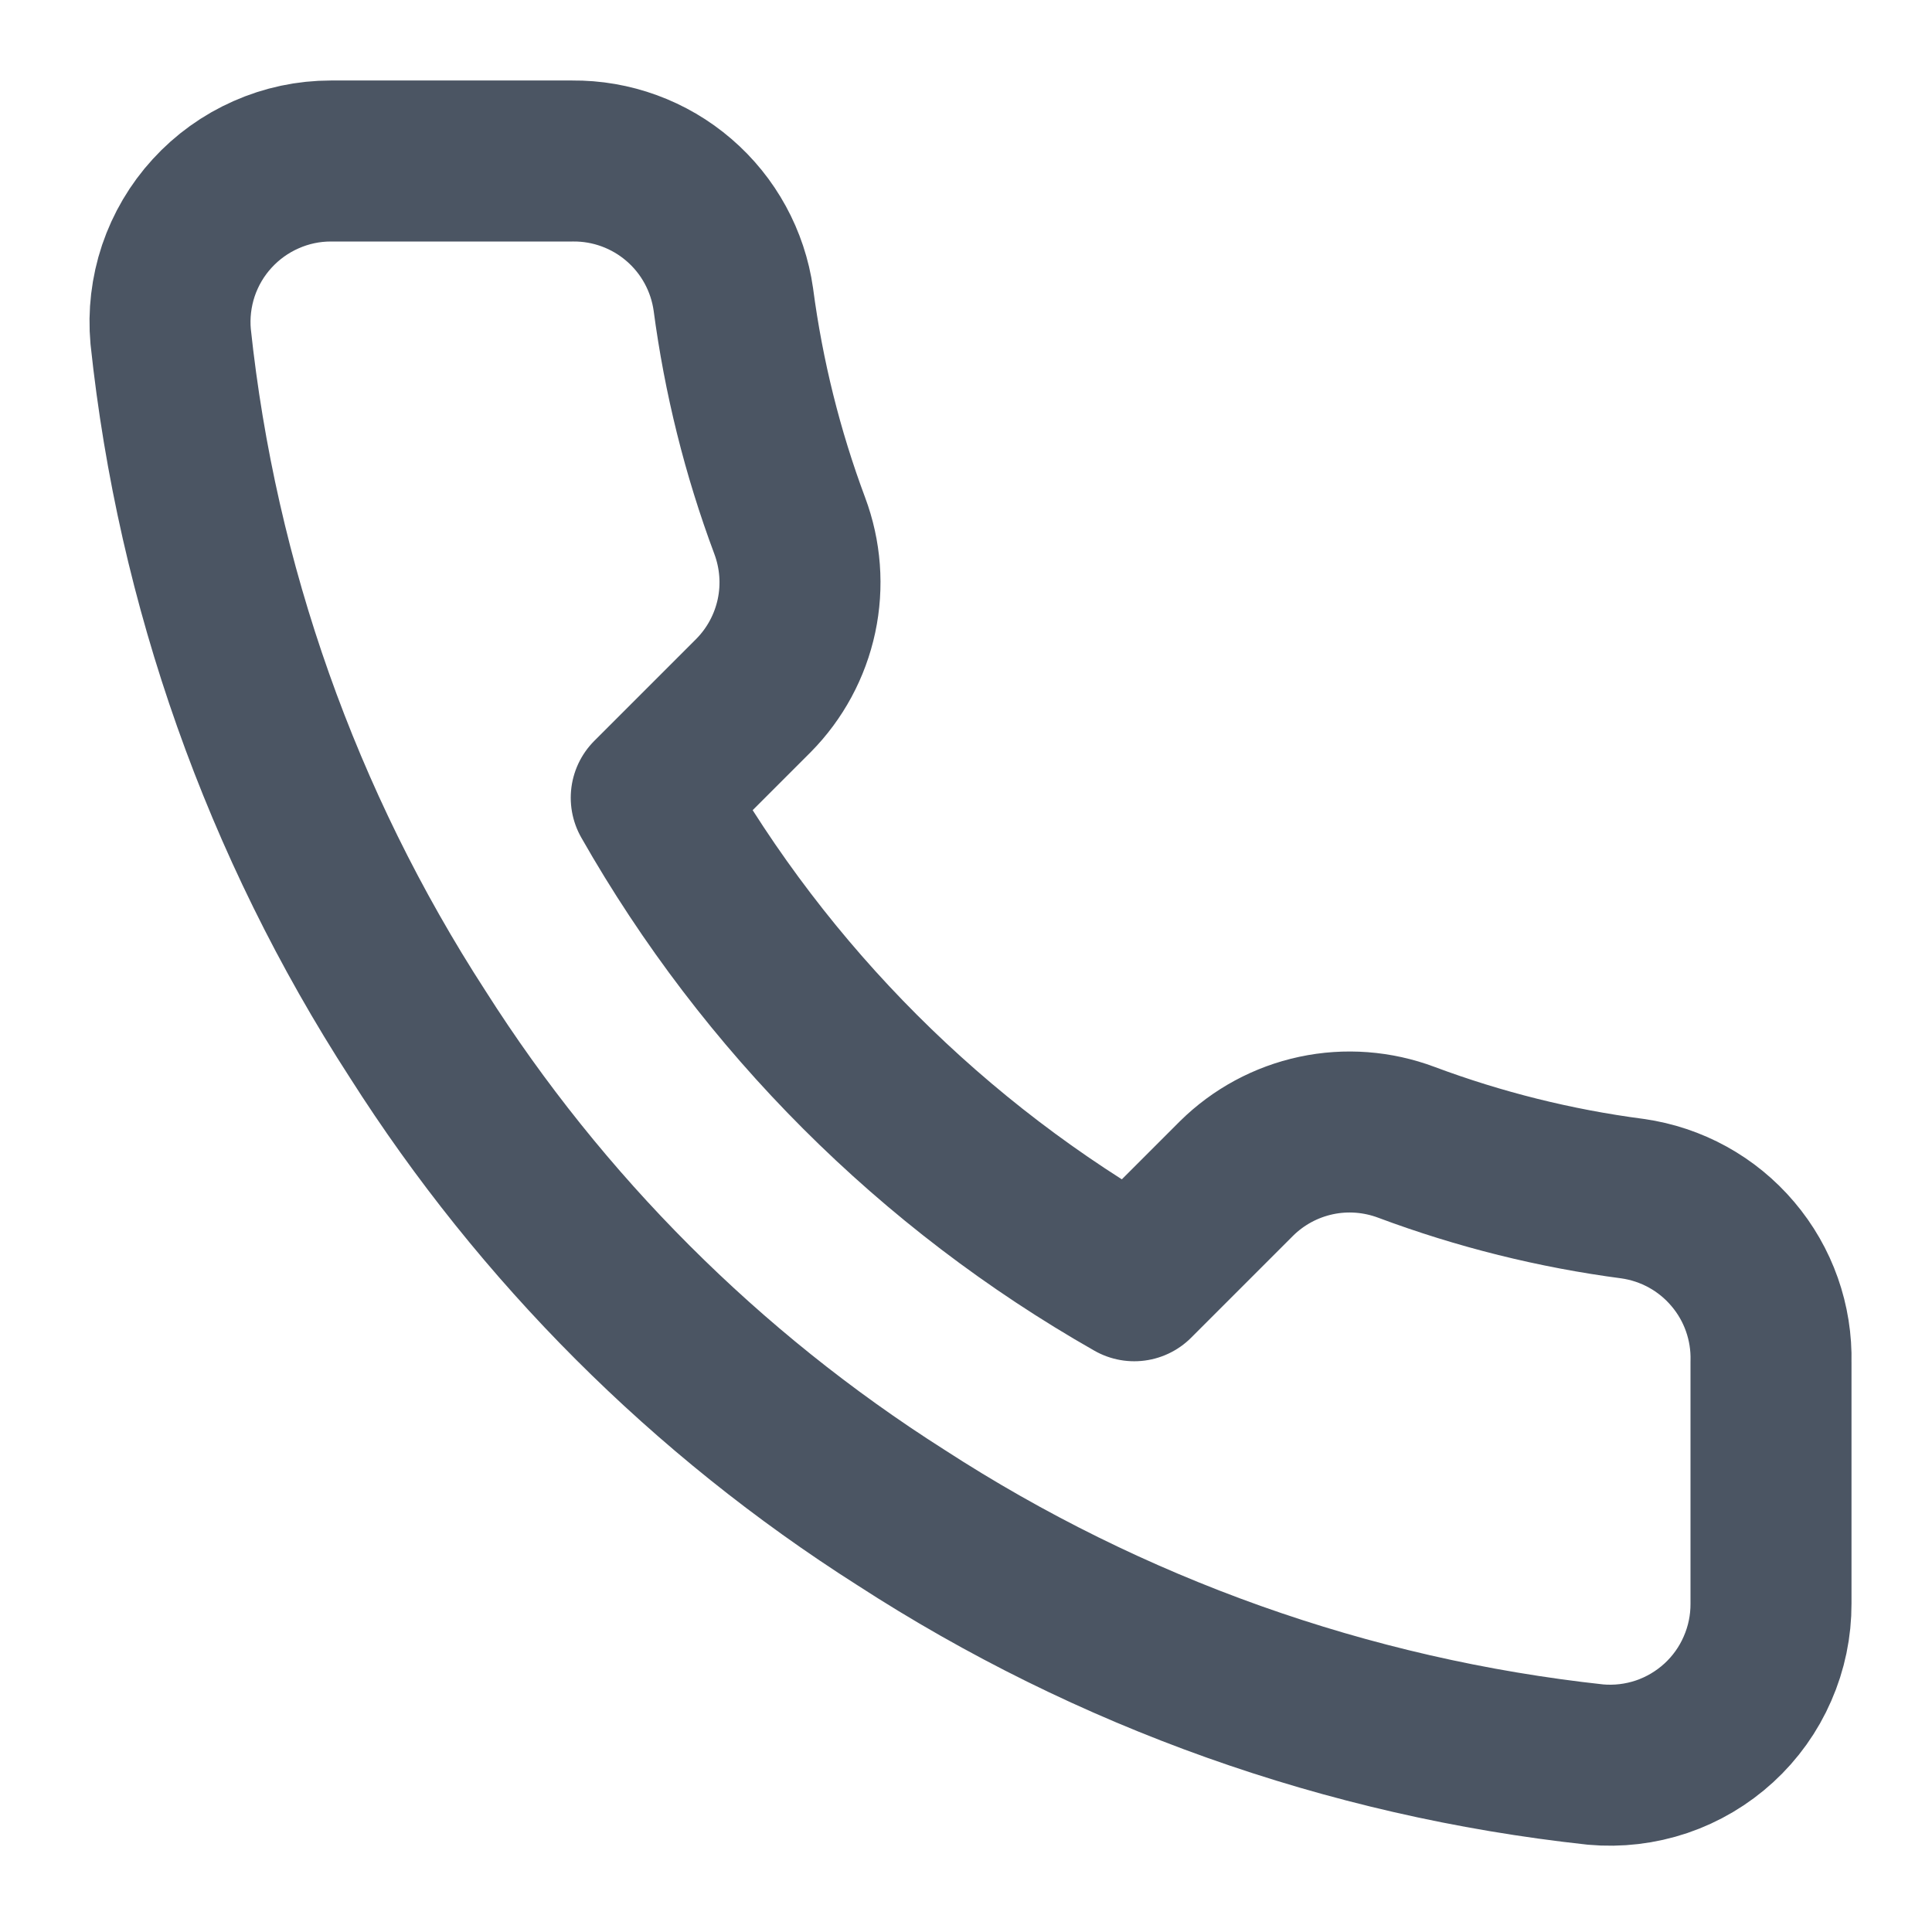
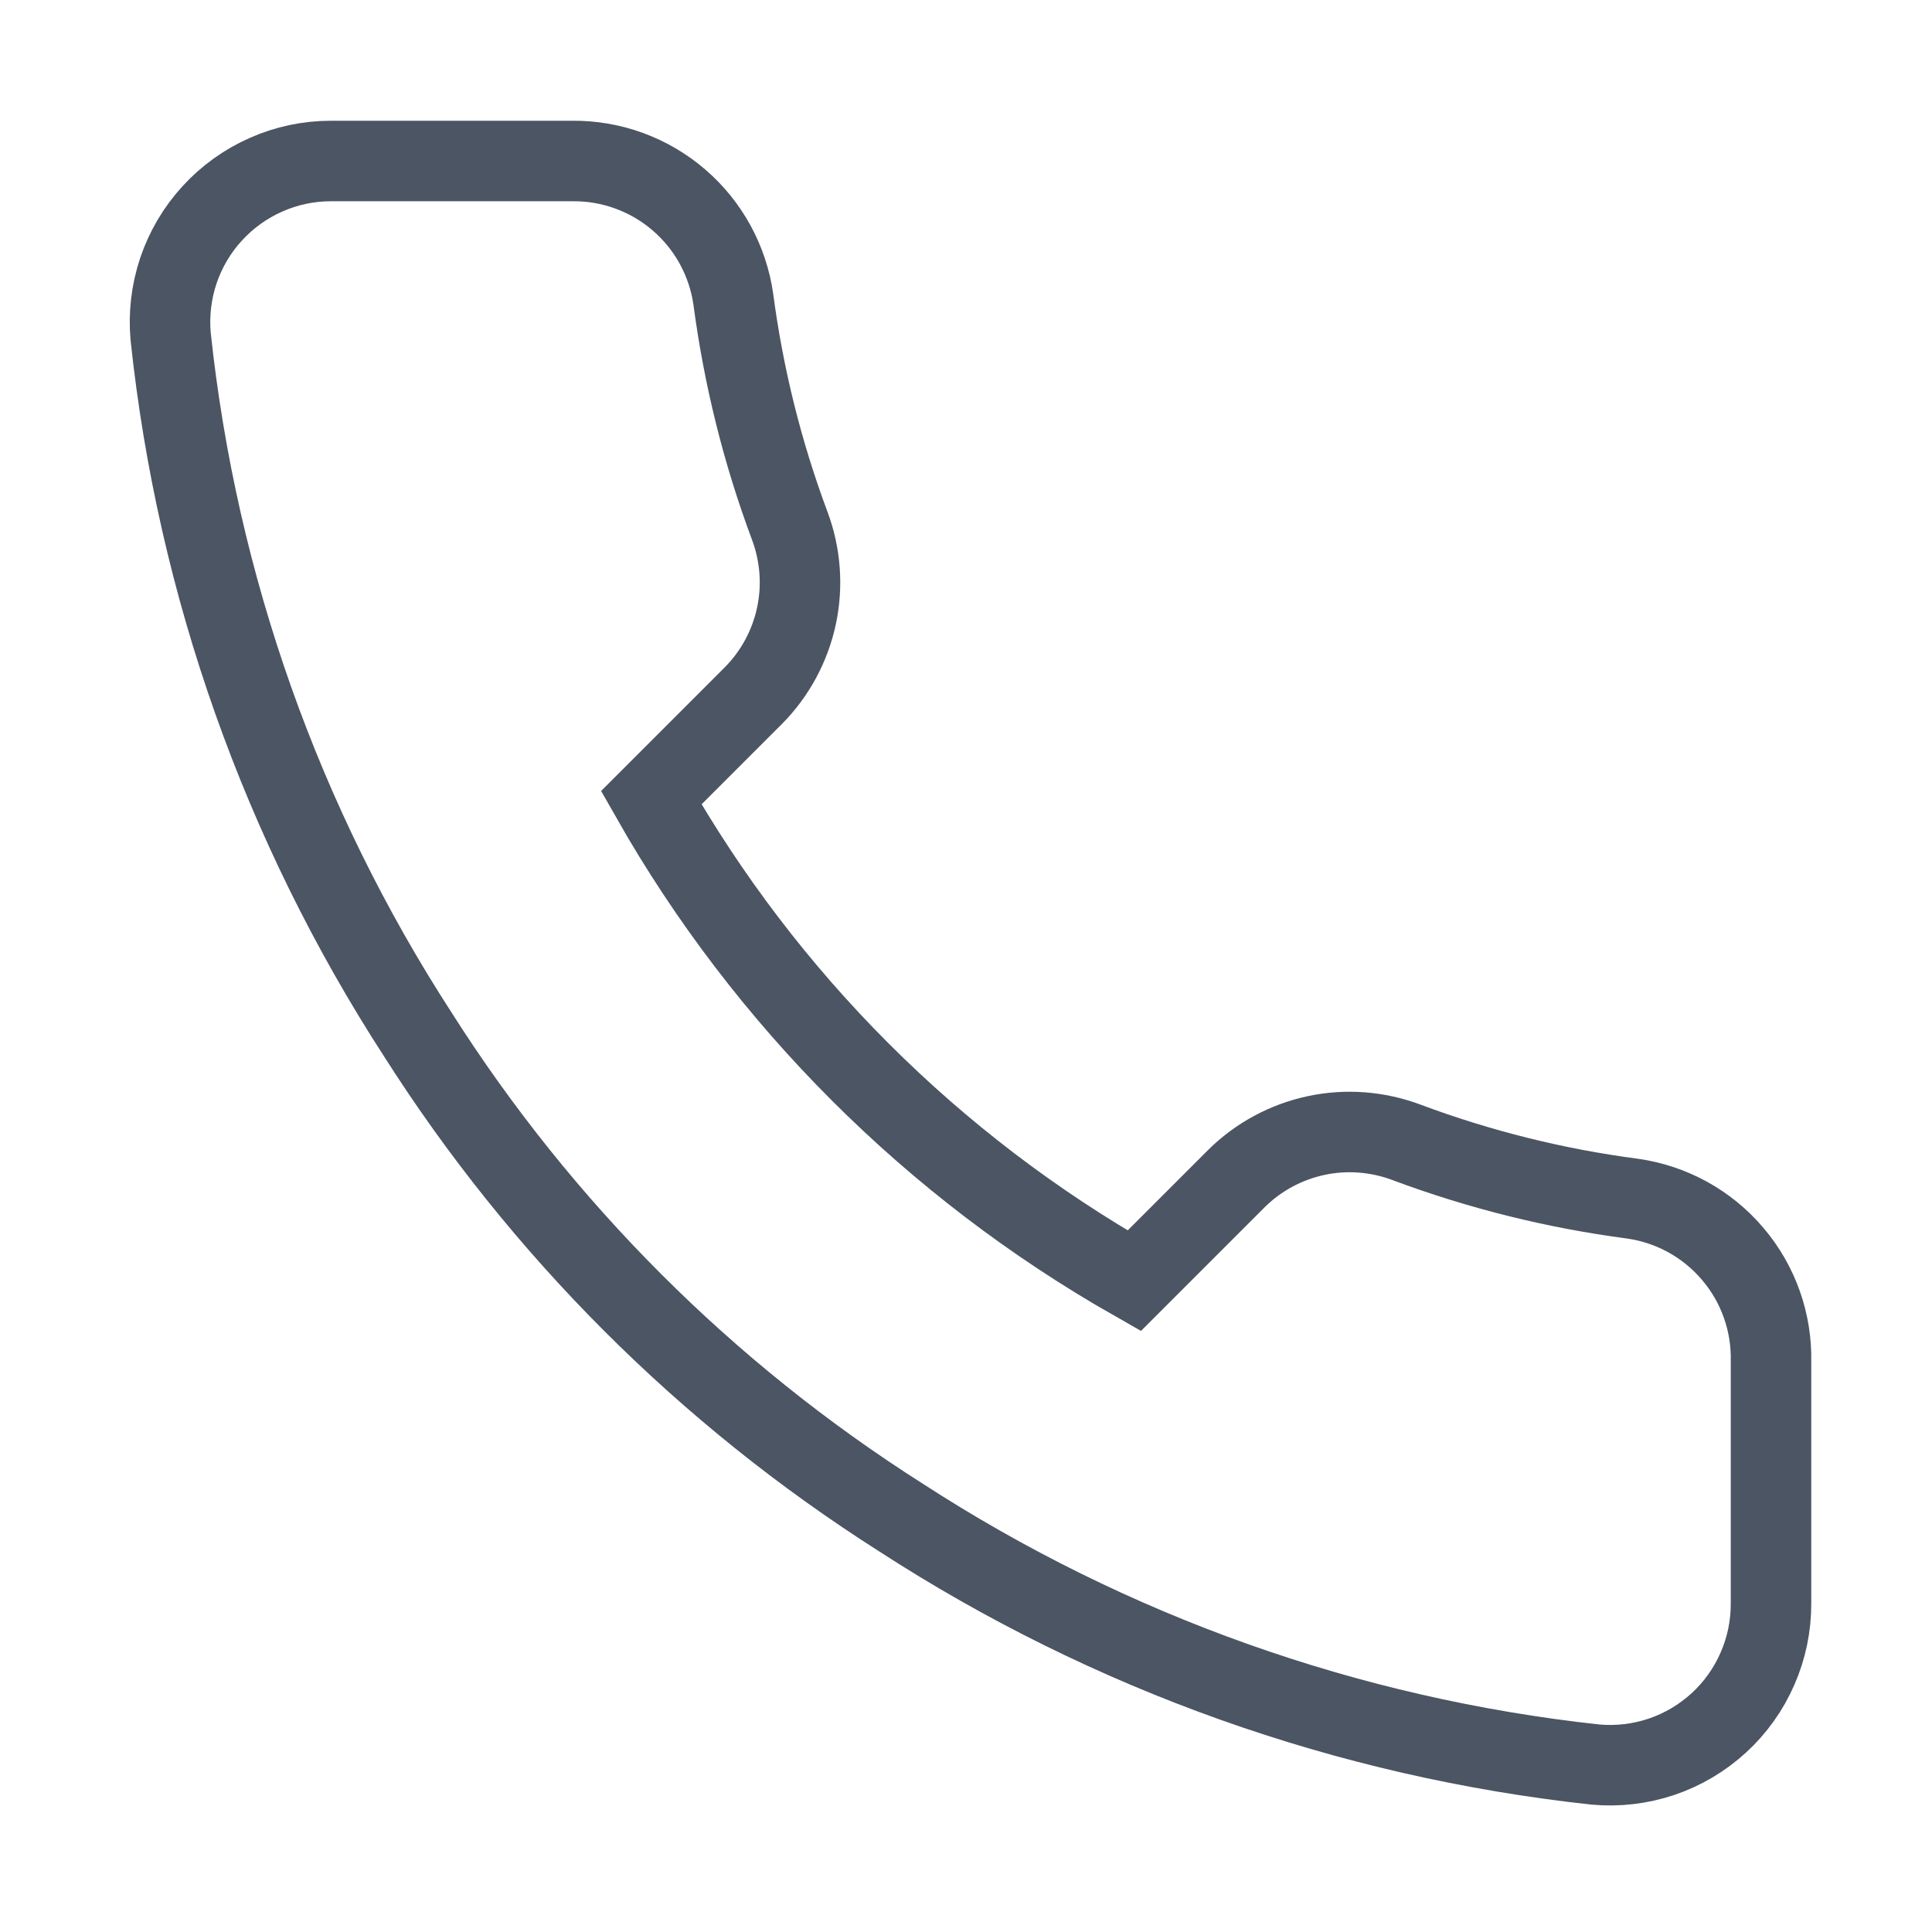
<svg xmlns="http://www.w3.org/2000/svg" width="24" height="24" viewBox="0 0 24 24" fill="none">
  <g id="Icon">
-     <path id="Vector" d="M22 16.92V19.92C22.001 20.199 21.944 20.474 21.832 20.729C21.721 20.985 21.557 21.214 21.352 21.402C21.147 21.59 20.904 21.734 20.641 21.823C20.377 21.912 20.097 21.945 19.82 21.92C16.743 21.586 13.787 20.534 11.19 18.85C8.774 17.315 6.725 15.266 5.19 12.85C3.5 10.241 2.448 7.271 2.12 4.18C2.095 3.904 2.128 3.625 2.216 3.362C2.305 3.099 2.447 2.857 2.635 2.652C2.822 2.447 3.05 2.283 3.304 2.171C3.558 2.058 3.832 2 4.11 2H7.11C7.595 1.995 8.066 2.167 8.434 2.484C8.802 2.8 9.042 3.24 9.11 3.72C9.237 4.68 9.471 5.623 9.81 6.53C9.944 6.888 9.974 7.277 9.894 7.651C9.814 8.025 9.629 8.368 9.36 8.64L8.09 9.91C9.513 12.414 11.586 14.486 14.09 15.91L15.36 14.64C15.632 14.371 15.975 14.186 16.349 14.106C16.723 14.026 17.112 14.056 17.47 14.19C18.377 14.529 19.32 14.764 20.28 14.89C20.766 14.959 21.209 15.203 21.526 15.578C21.844 15.952 22.012 16.43 22 16.92Z" stroke="#4B5563" stroke-width="2" stroke-linecap="round" stroke-linejoin="round" />
+     <path id="Vector" d="M22 16.92V19.92C22.001 20.199 21.944 20.474 21.832 20.729C21.721 20.985 21.557 21.214 21.352 21.402C21.147 21.59 20.904 21.734 20.641 21.823C20.377 21.912 20.097 21.945 19.82 21.92C16.743 21.586 13.787 20.534 11.19 18.85C8.774 17.315 6.725 15.266 5.19 12.85C3.5 10.241 2.448 7.271 2.12 4.18C2.095 3.904 2.128 3.625 2.216 3.362C2.305 3.099 2.447 2.857 2.635 2.652C2.822 2.447 3.05 2.283 3.304 2.171C3.558 2.058 3.832 2 4.11 2H7.11C7.595 1.995 8.066 2.167 8.434 2.484C8.802 2.8 9.042 3.24 9.11 3.72C9.237 4.68 9.471 5.623 9.81 6.53C9.944 6.888 9.974 7.277 9.894 7.651C9.814 8.025 9.629 8.368 9.36 8.64L8.09 9.91C9.513 12.414 11.586 14.486 14.09 15.91L15.36 14.64C15.632 14.371 15.975 14.186 16.349 14.106C16.723 14.026 17.112 14.056 17.47 14.19C18.377 14.529 19.32 14.764 20.28 14.89C20.766 14.959 21.209 15.203 21.526 15.578C21.844 15.952 22.012 16.43 22 16.92Z" stroke="#4B5563" strokeWidth="2" strokeLinecap="round" strokeLinejoin="round" />
  </g>
</svg>
